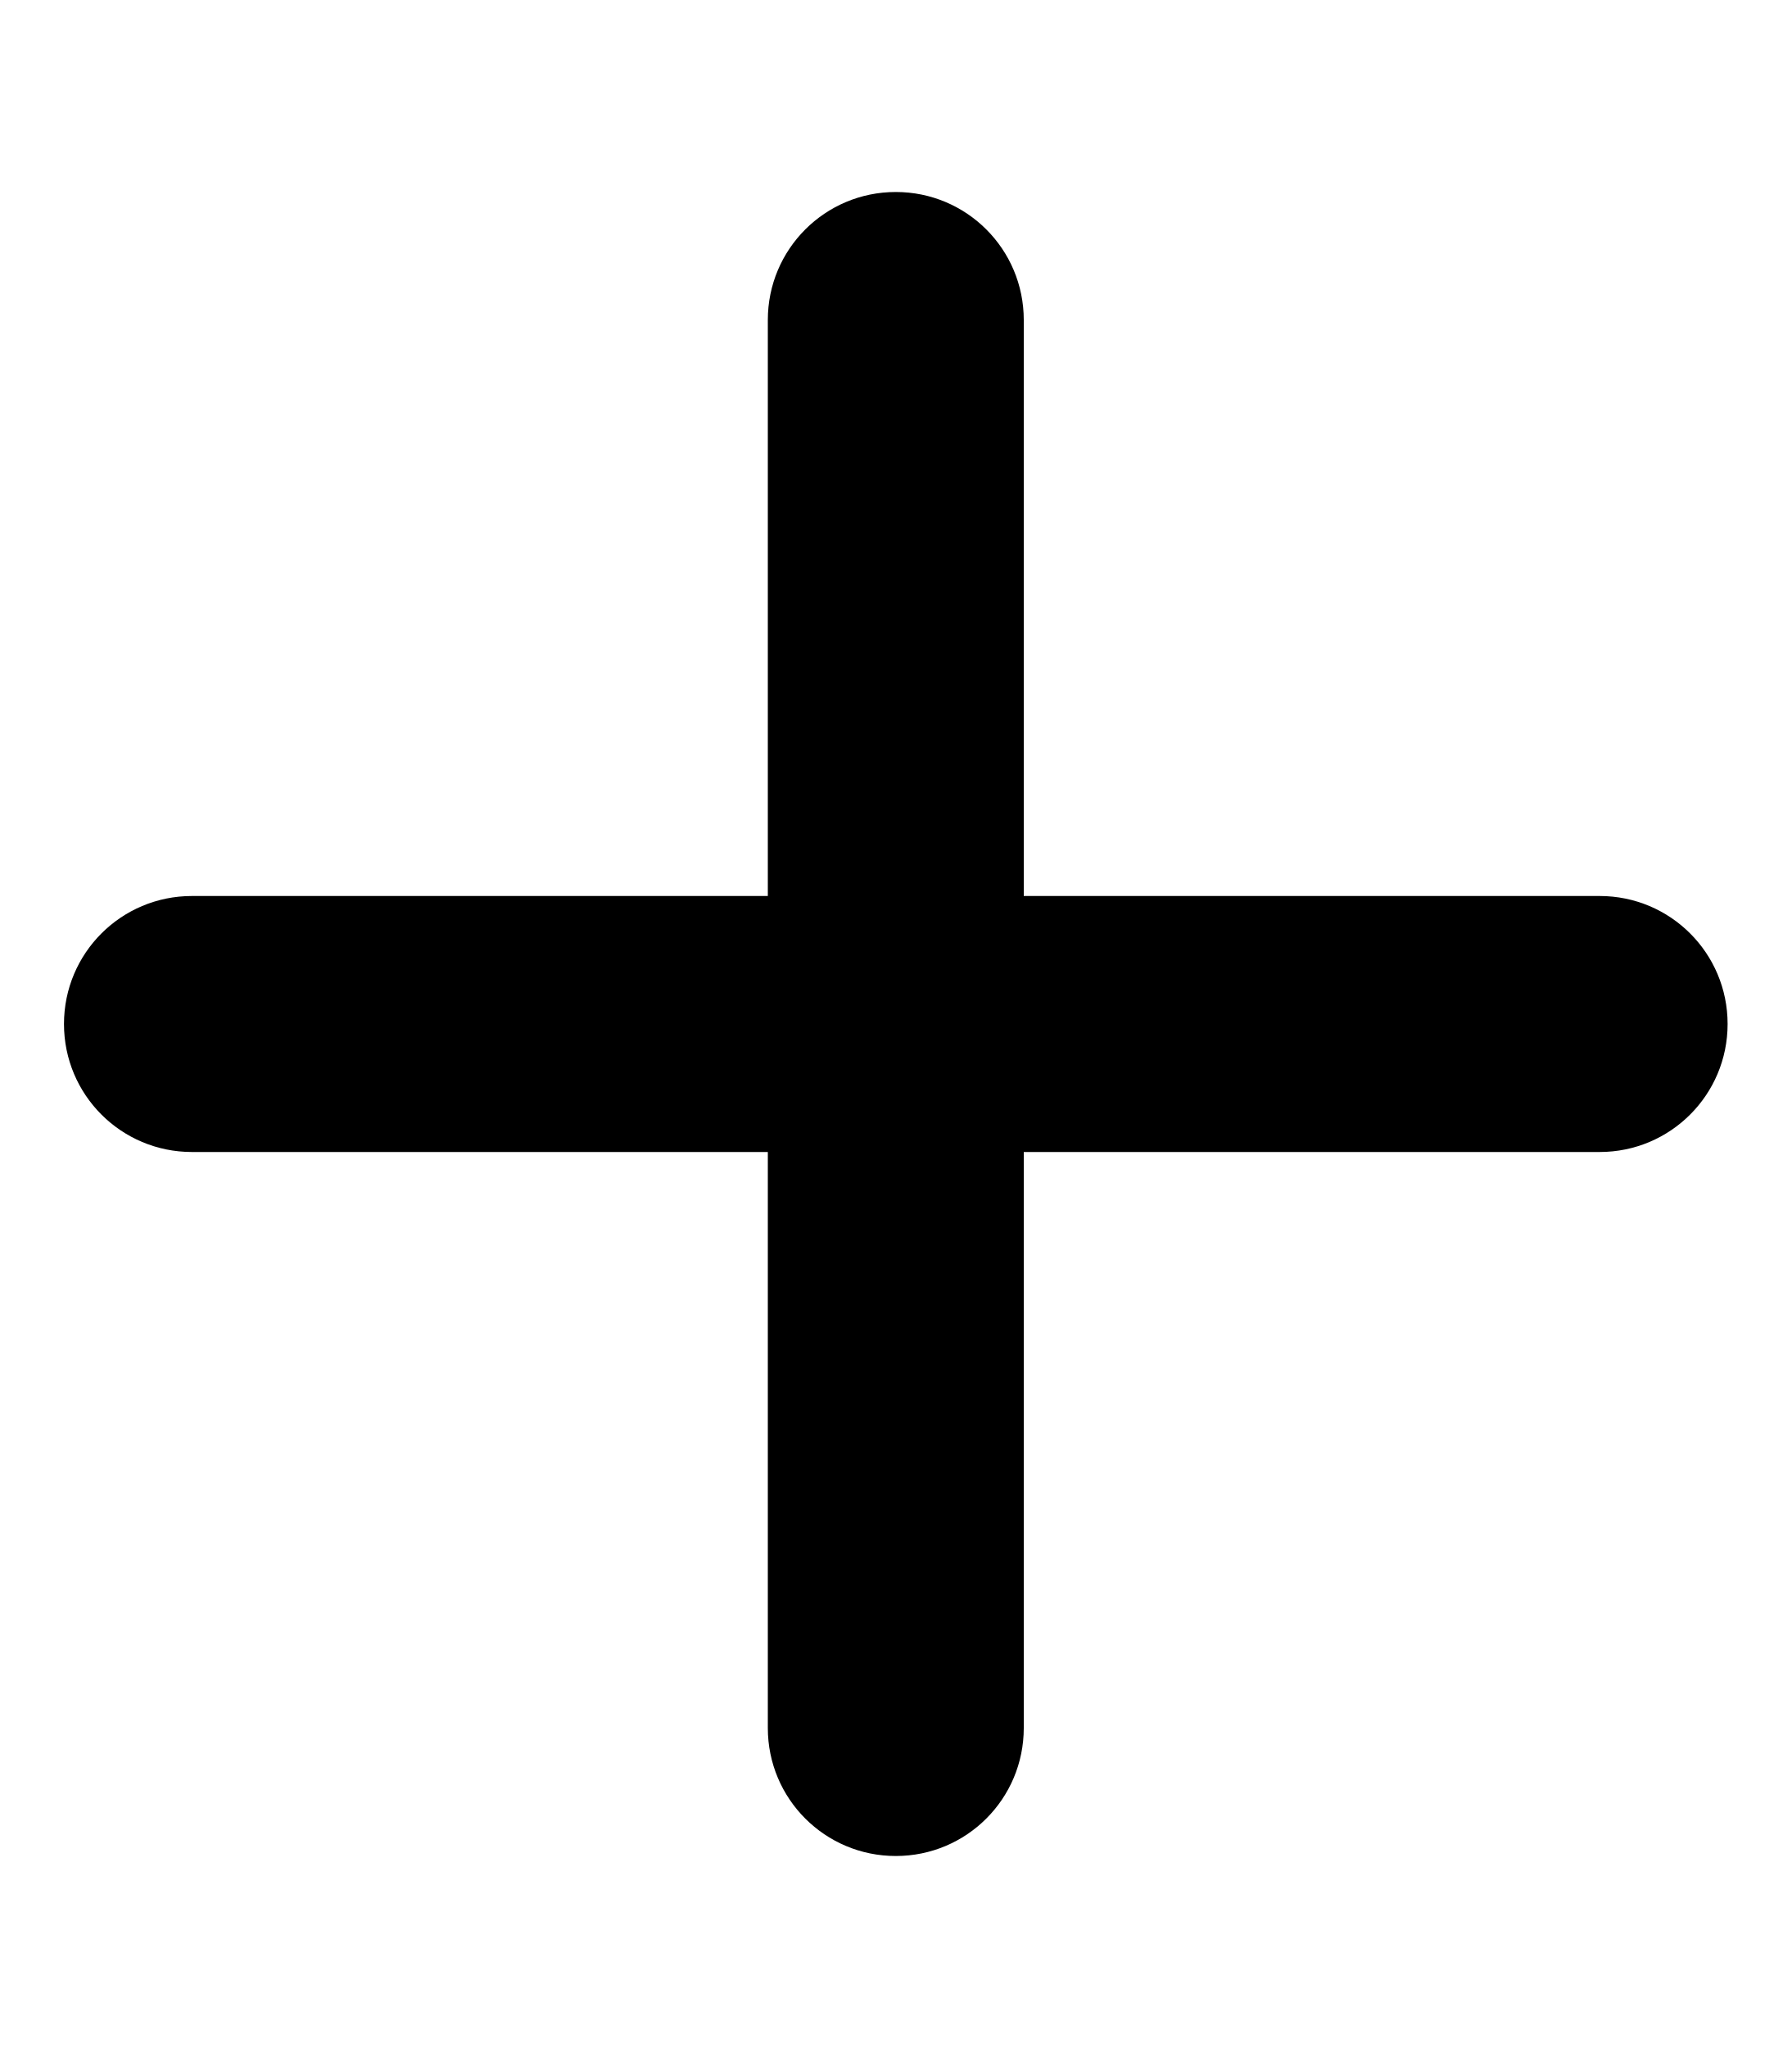
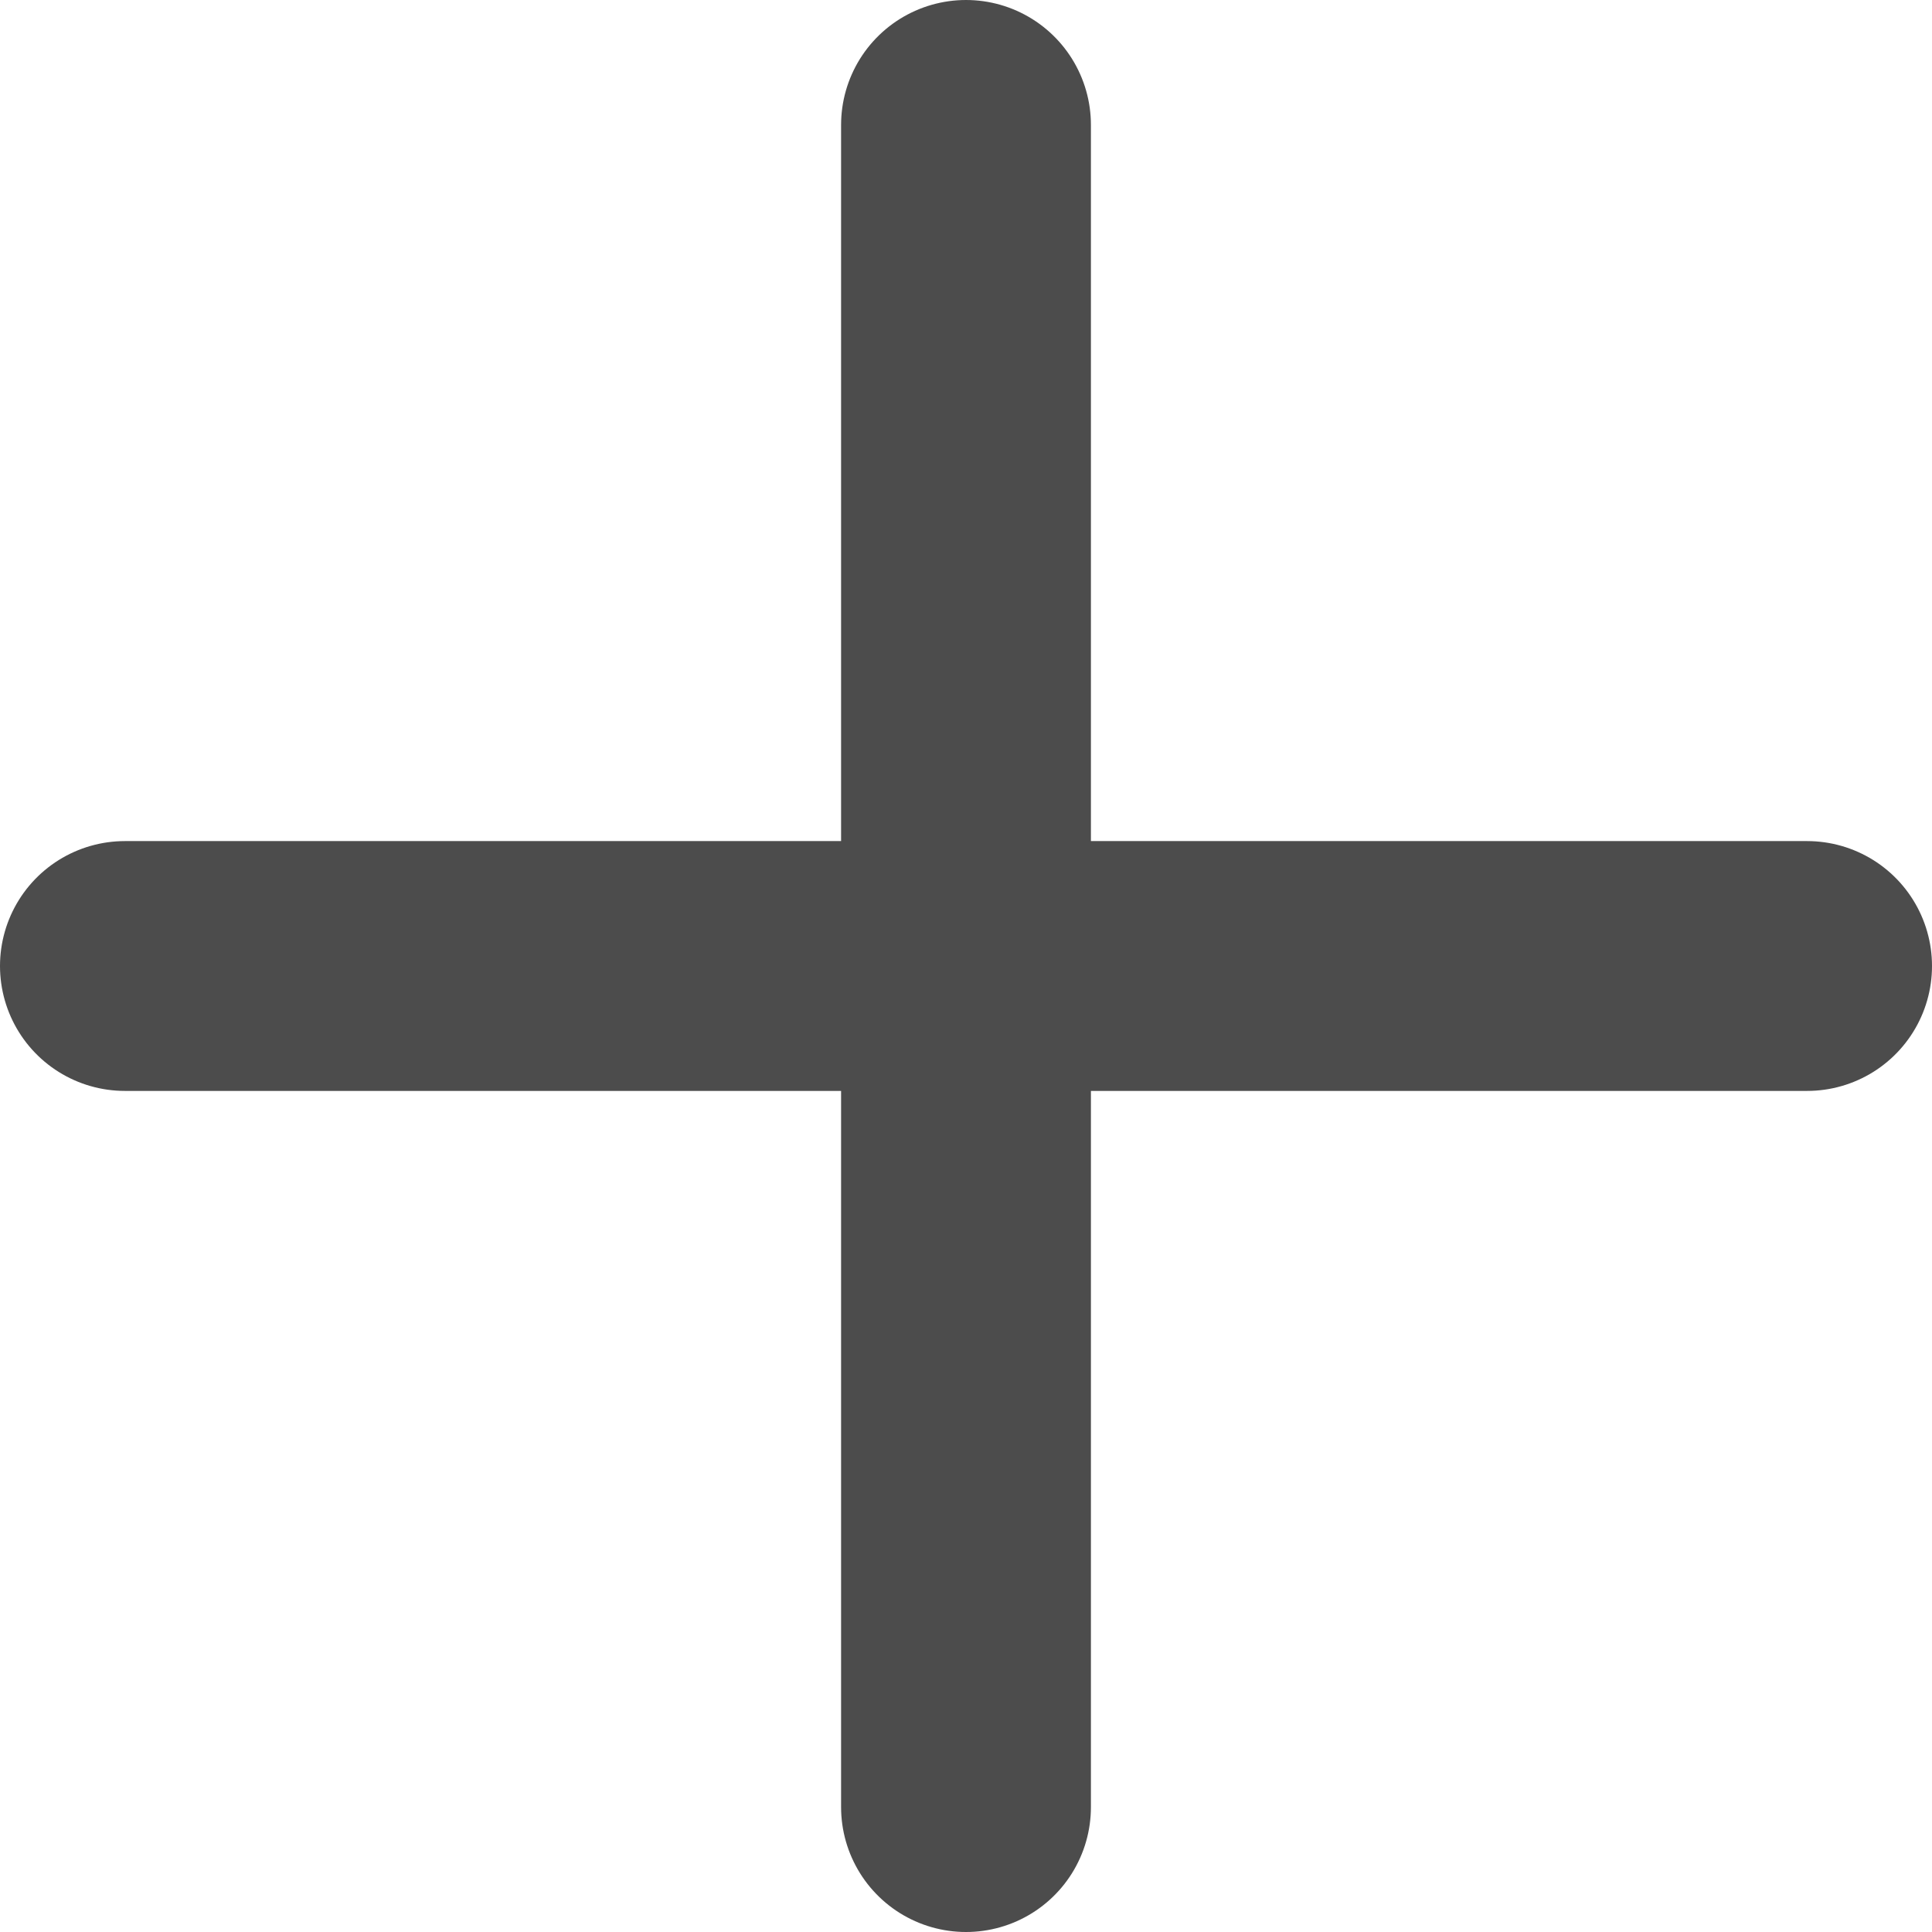
- <svg xmlns="http://www.w3.org/2000/svg" viewBox="0 0 448 512">
-   <path d="M256 80c0-17.7-14.3-32-32-32s-32 14.3-32 32V224H48c-17.7 0-32 14.3-32 32s14.3 32 32 32H192V432c0 17.7 14.3 32 32 32s32-14.3 32-32V288H400c17.7 0 32-14.3 32-32s-14.3-32-32-32H256V80z" />
+ <svg xmlns="http://www.w3.org/2000/svg" version="1.1" id="Layer_1" x="0px" y="0px" viewBox="0 0 23.2 23.2" style="enable-background:new 0 0 23.2 23.2;" xml:space="preserve">
+   <style type="text/css">
+ 	.st0{fill:none;stroke:#4C4C4C;stroke-width:3;stroke-linecap:round;stroke-linejoin:round;stroke-miterlimit:10;}
+ </style>
+   <g>
+     <line class="st0" x1="11.6" y1="1.5" x2="11.6" y2="21.7" />
+     <line class="st0" x1="21.7" y1="11.6" x2="1.5" y2="11.6" />
+   </g>
</svg>
